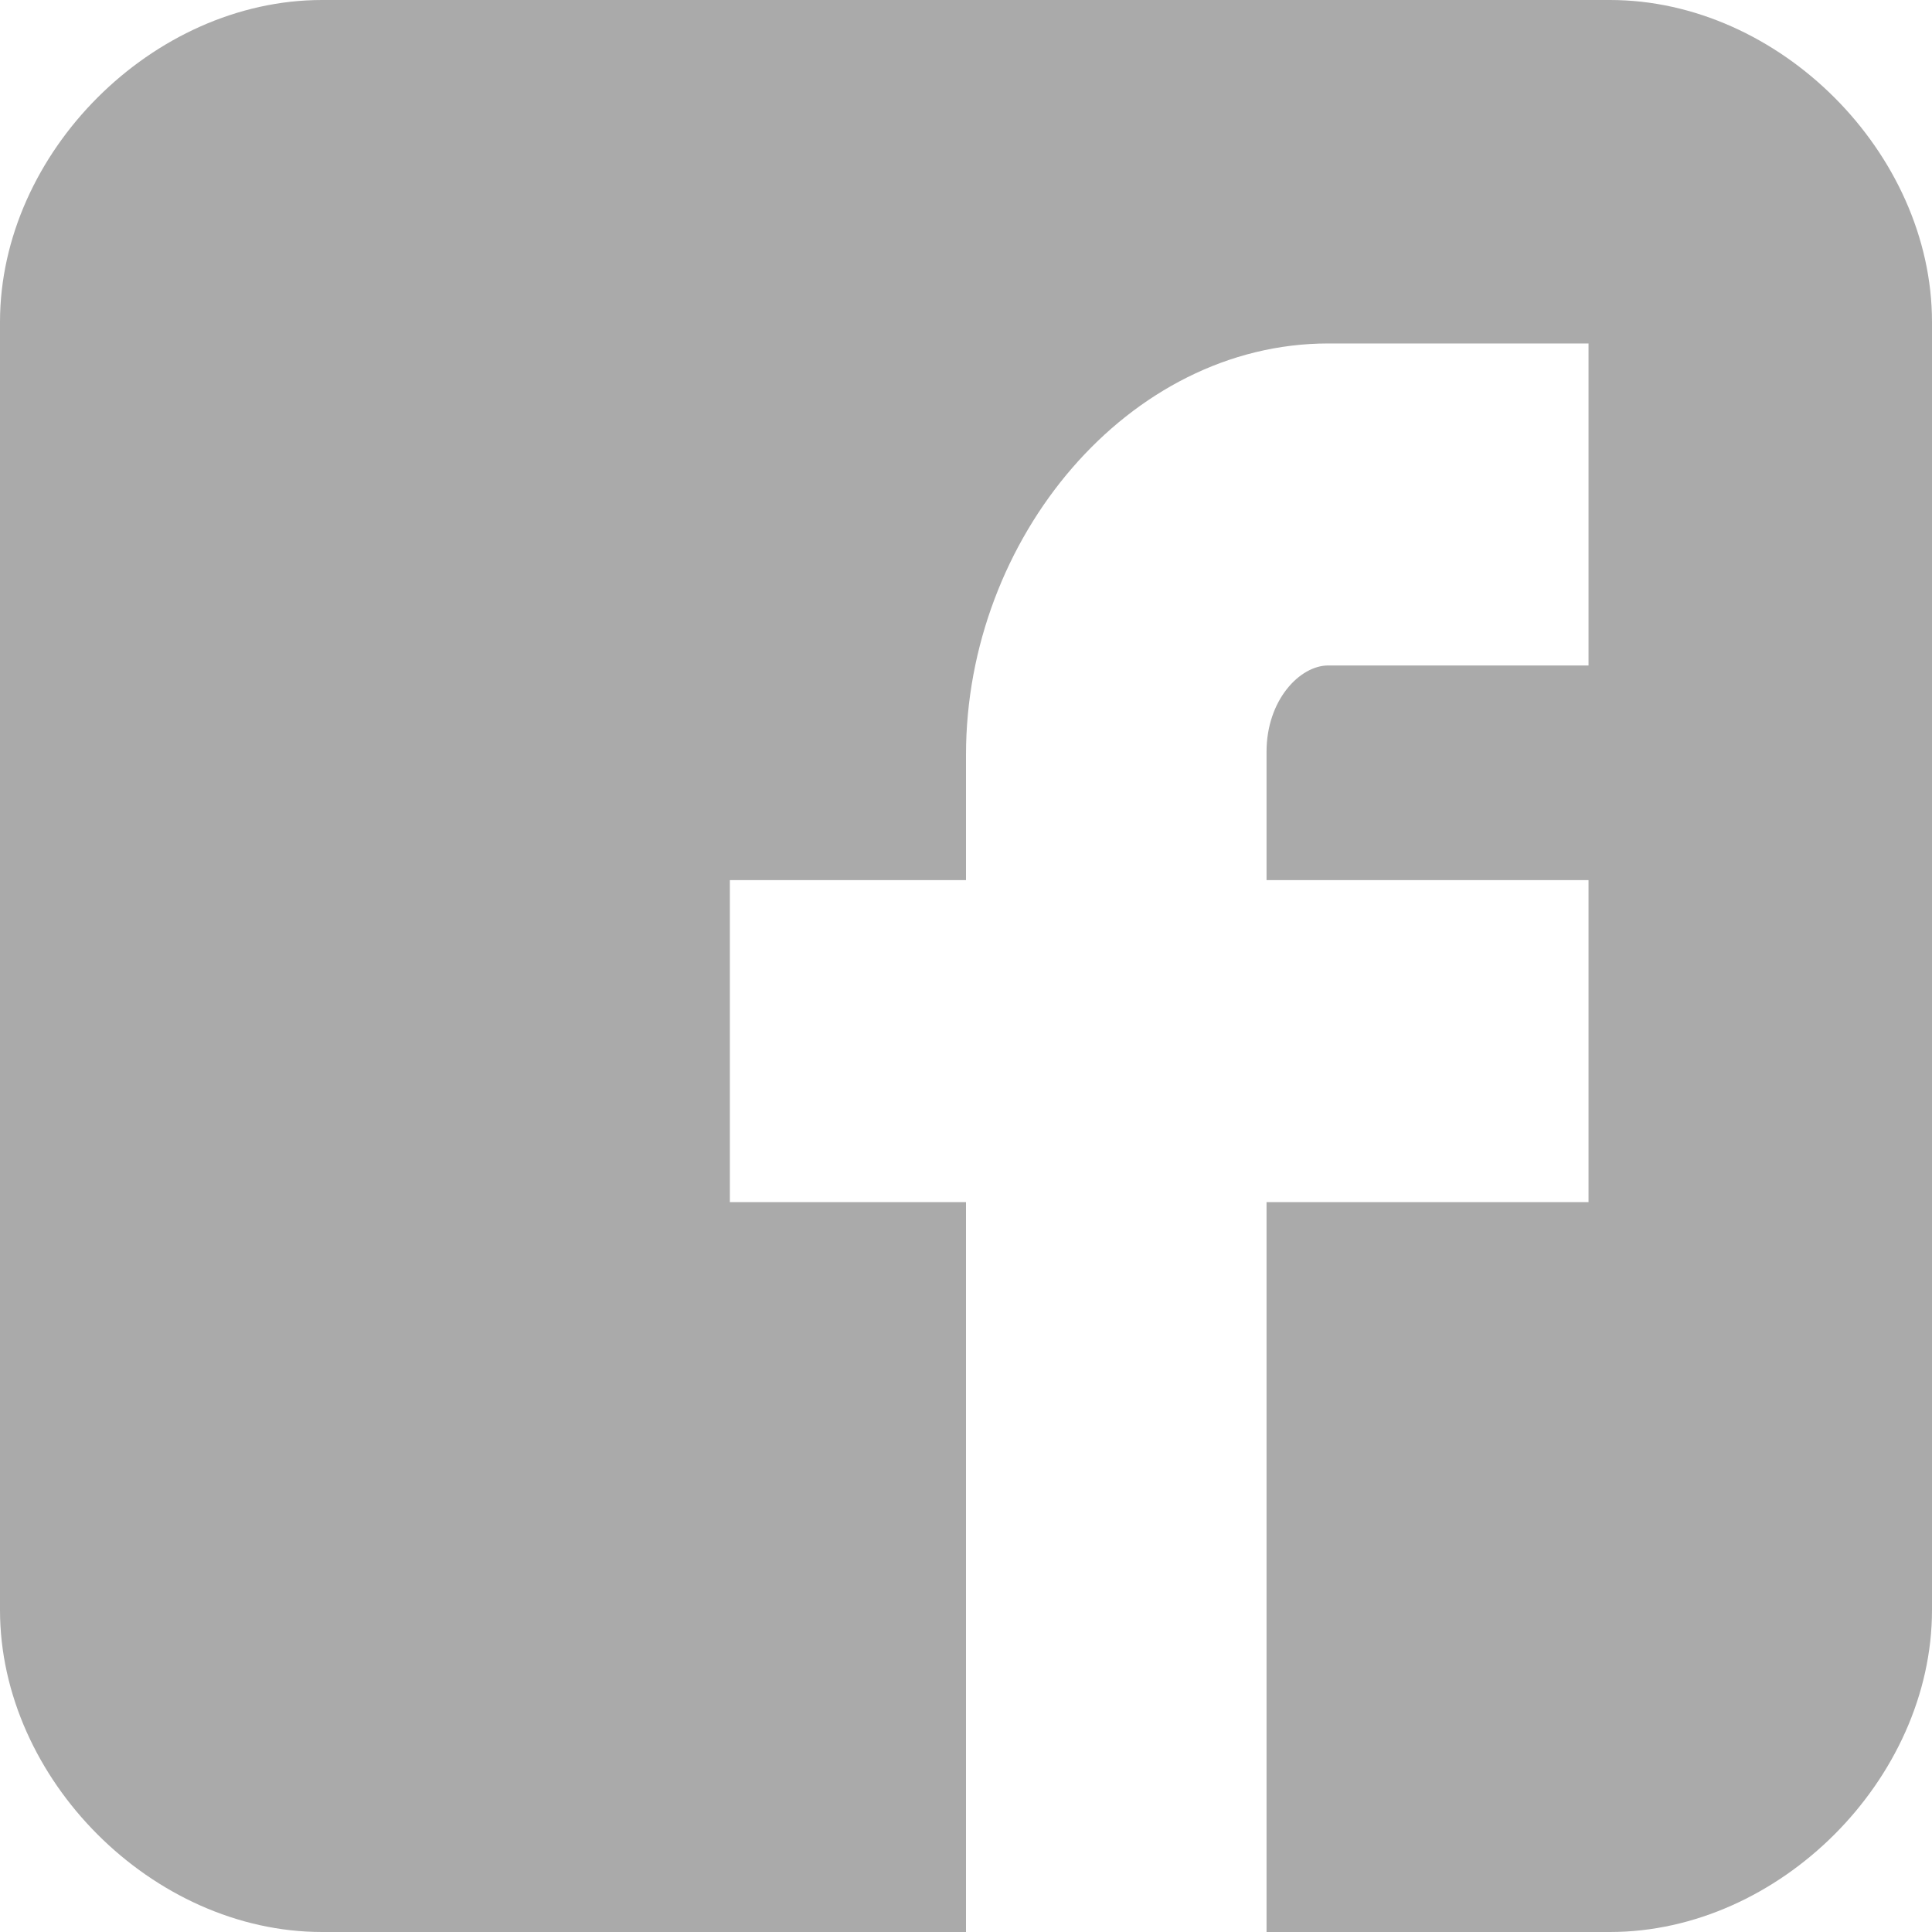
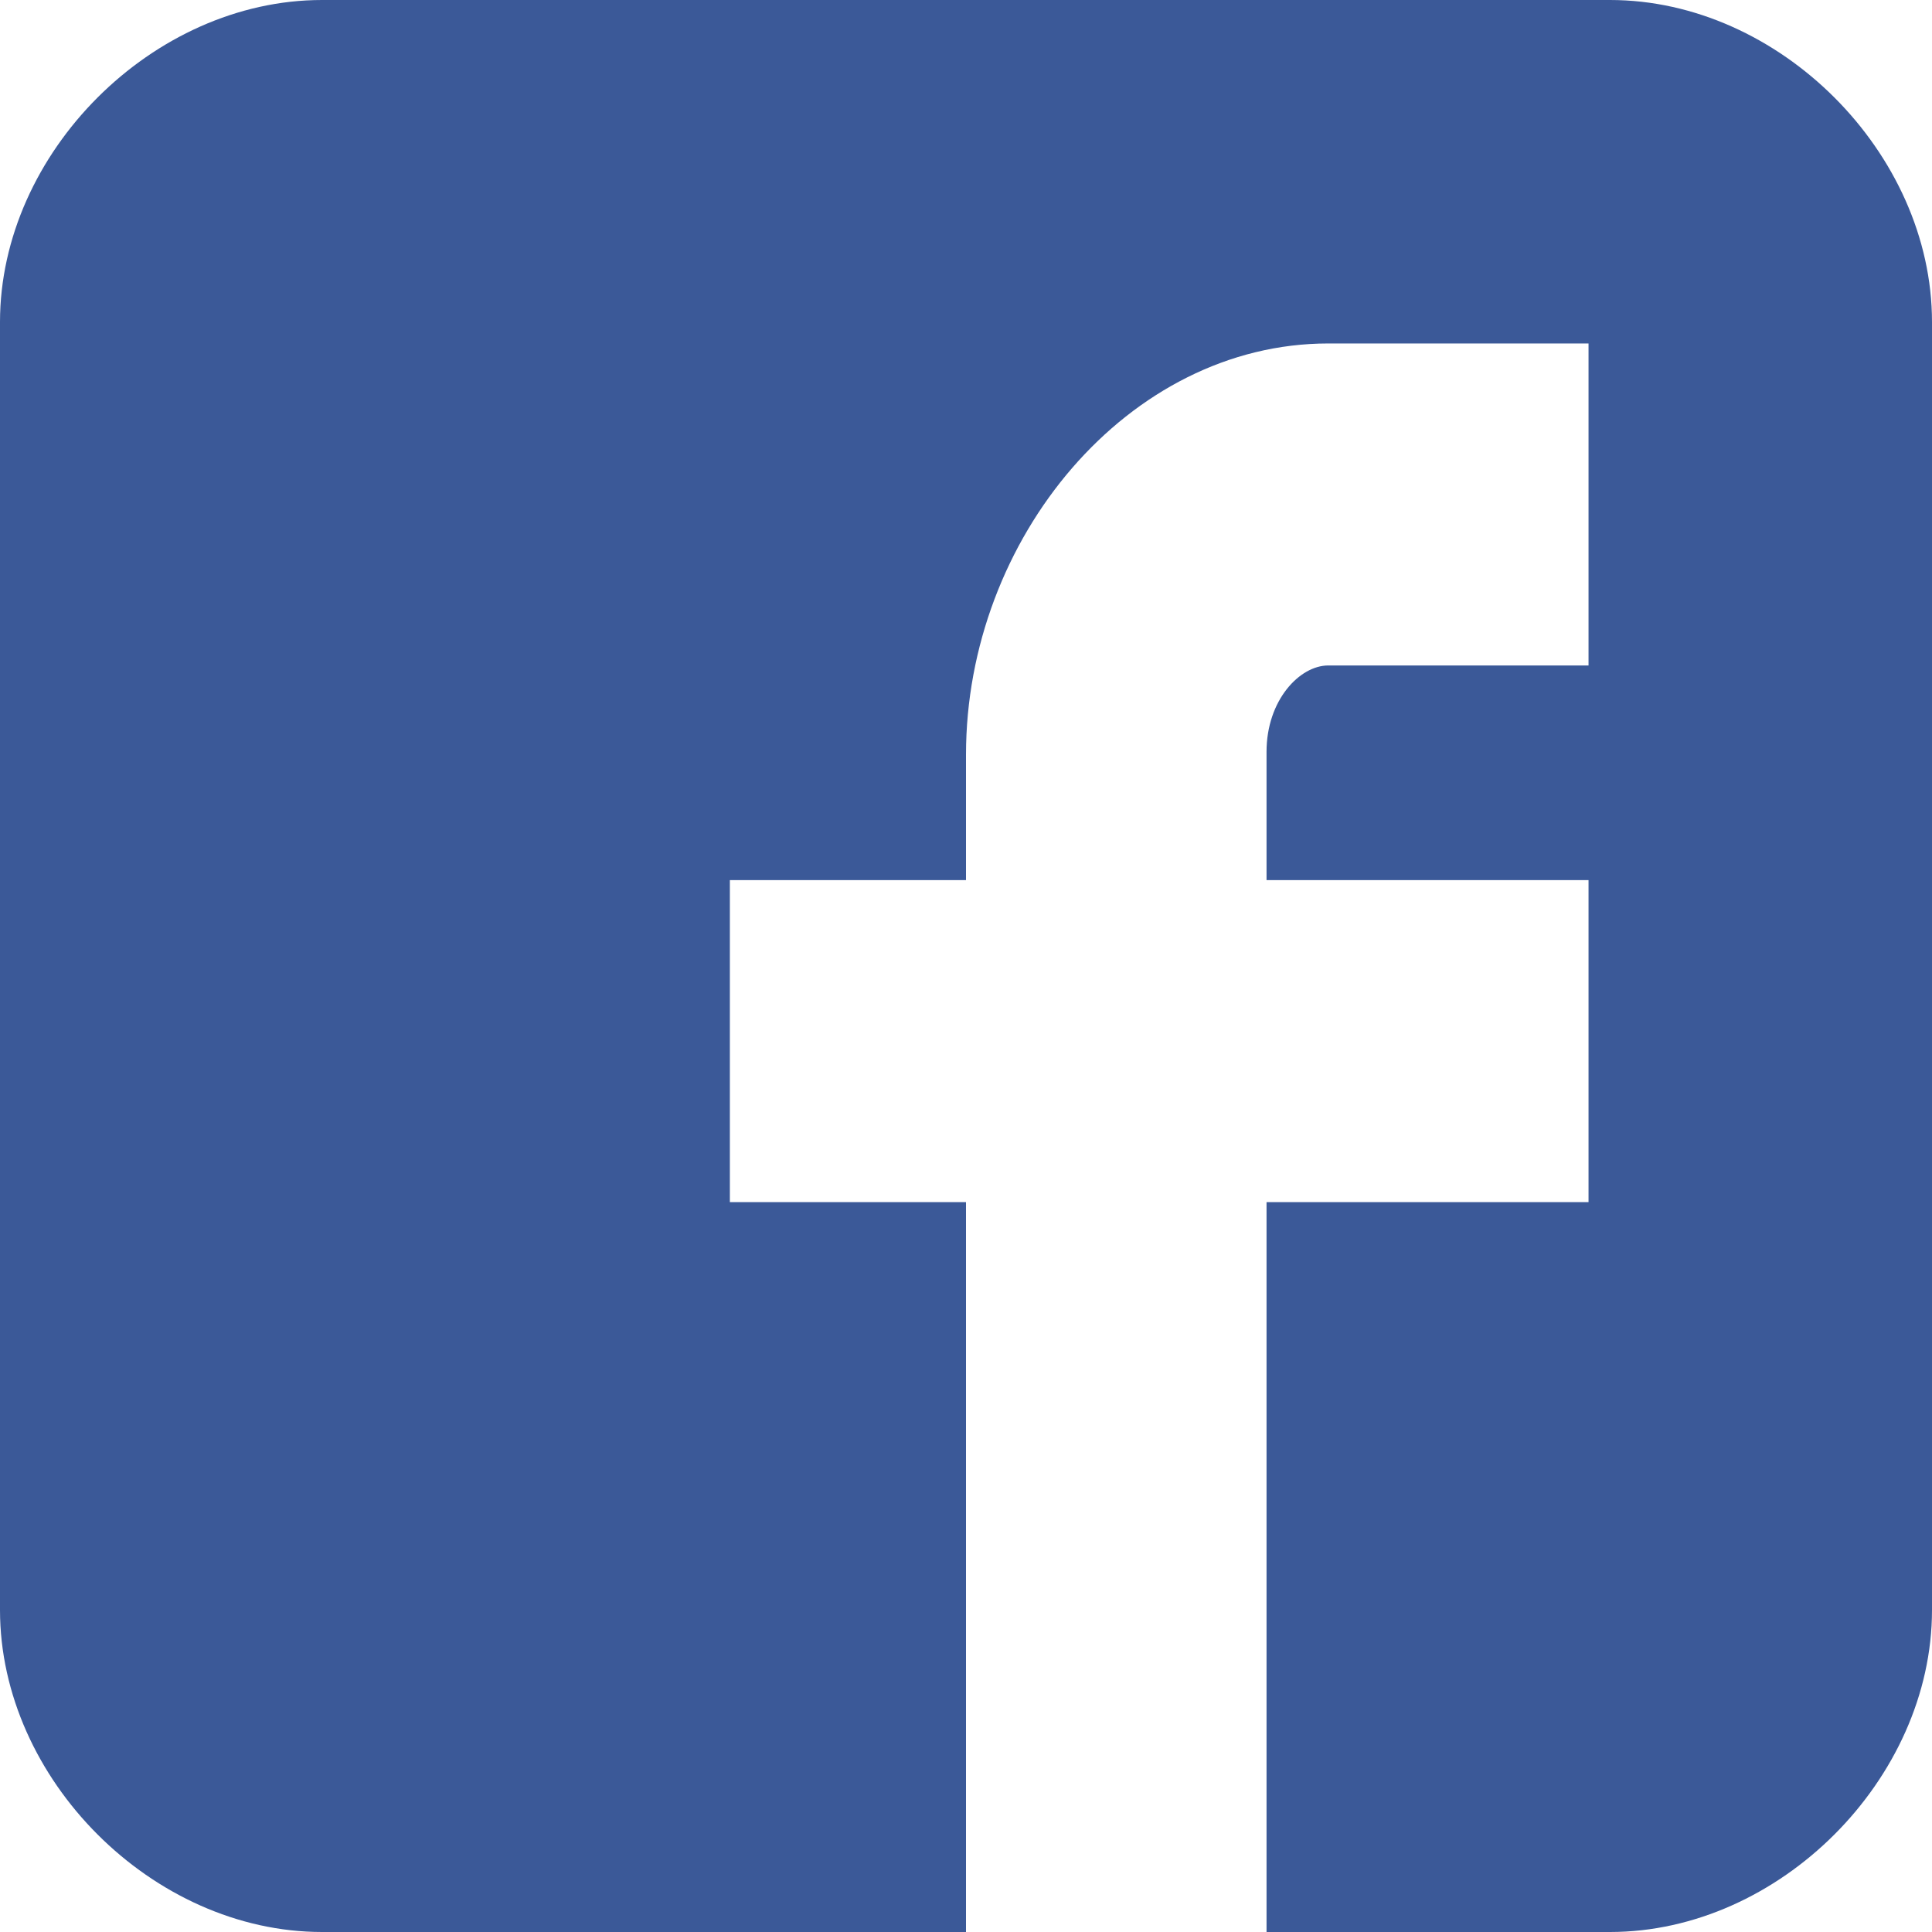
<svg xmlns="http://www.w3.org/2000/svg" version="1.1" id="Capa_1" x="0px" y="0px" width="512px" height="512px" viewBox="0 0 90 90" style="enable-background:new 0 0 90 90;" xml:space="preserve">
  <g>
-     <path id="Facebook__x28_alt_x29_" d="M90,15.001C90,7.119,82.884,0,75,0H15C7.116,0,0,7.119,0,15.001v59.998   C0,82.881,7.116,90,15.001,90H45V56H34V41h11v-5.844C45,25.077,52.568,16,61.875,16H74v15H61.875C60.548,31,59,32.611,59,35.024V41   h15v15H59v34h16c7.884,0,15-7.119,15-15.001V15.001z" fill="#aaaaaa" />
+     <path id="Facebook__x28_alt_x29_" d="M90,15.001C90,7.119,82.884,0,75,0H15C7.116,0,0,7.119,0,15.001v59.998   C0,82.881,7.116,90,15.001,90H45V56H34V41h11v-5.844C45,25.077,52.568,16,61.875,16H74v15H61.875C60.548,31,59,32.611,59,35.024V41   h15v15H59v34h16c7.884,0,15-7.119,15-15.001V15.001z" fill="#3b5998" />
  </g>
</svg>
